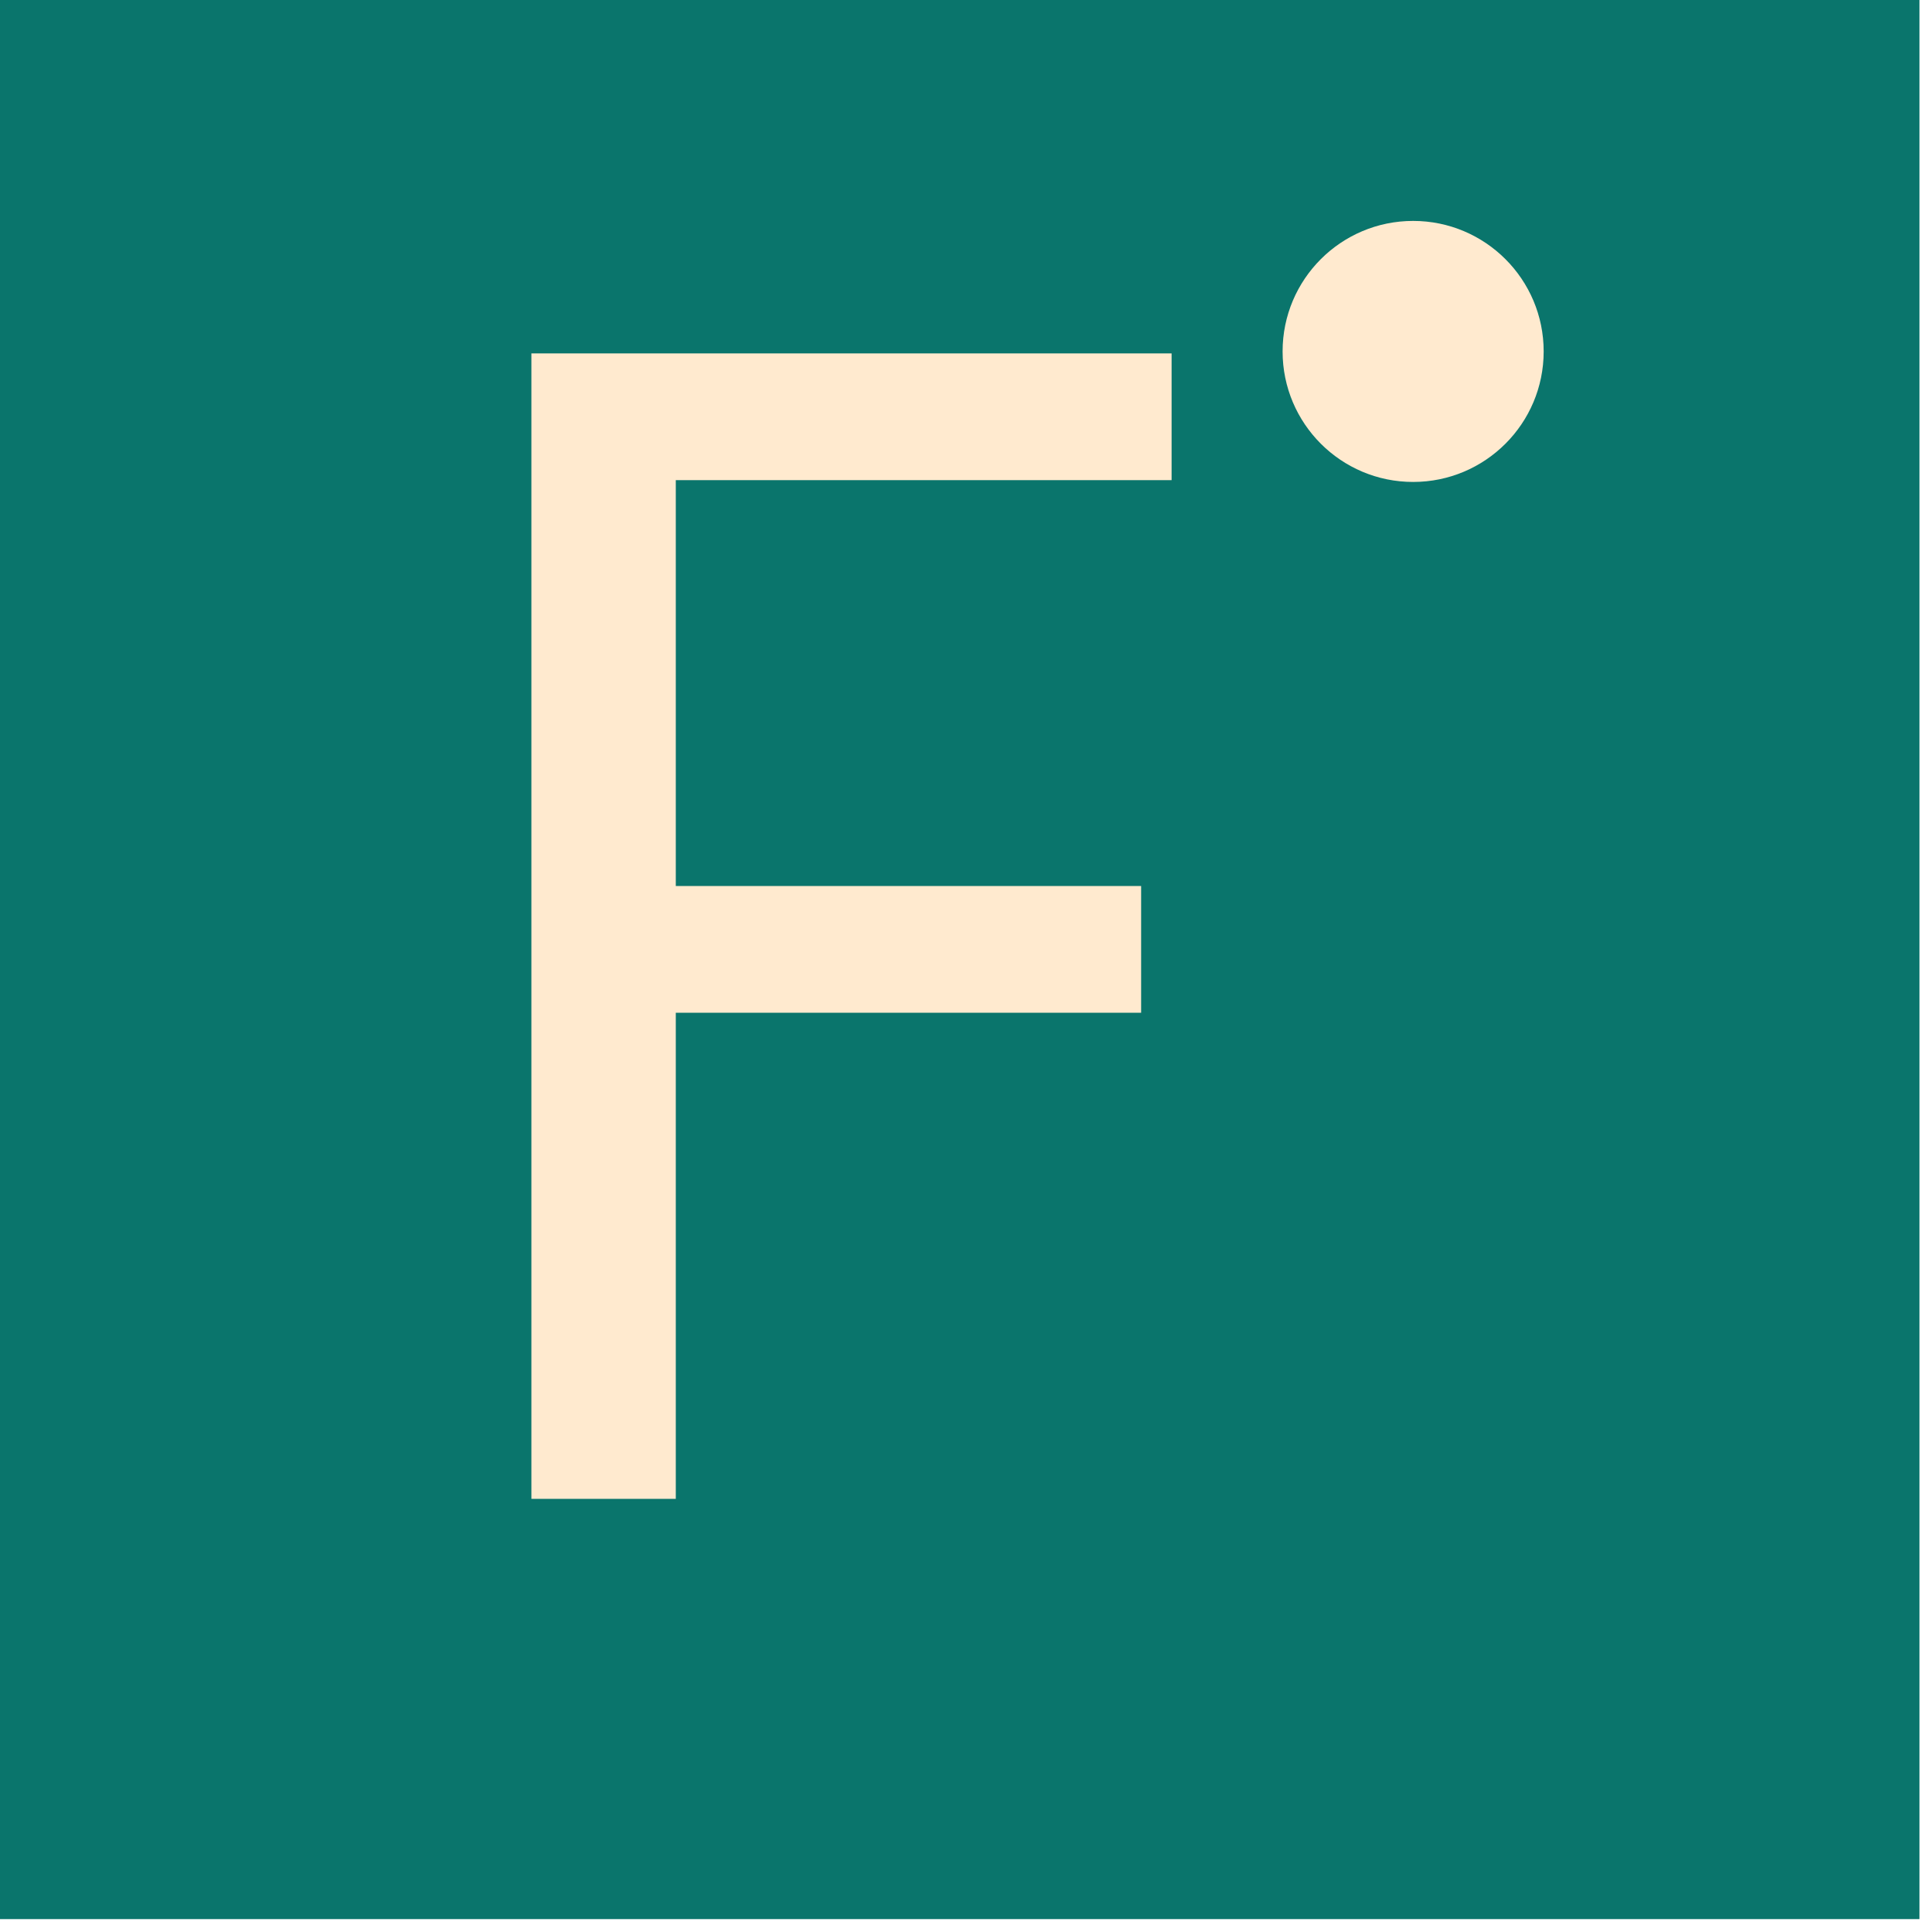
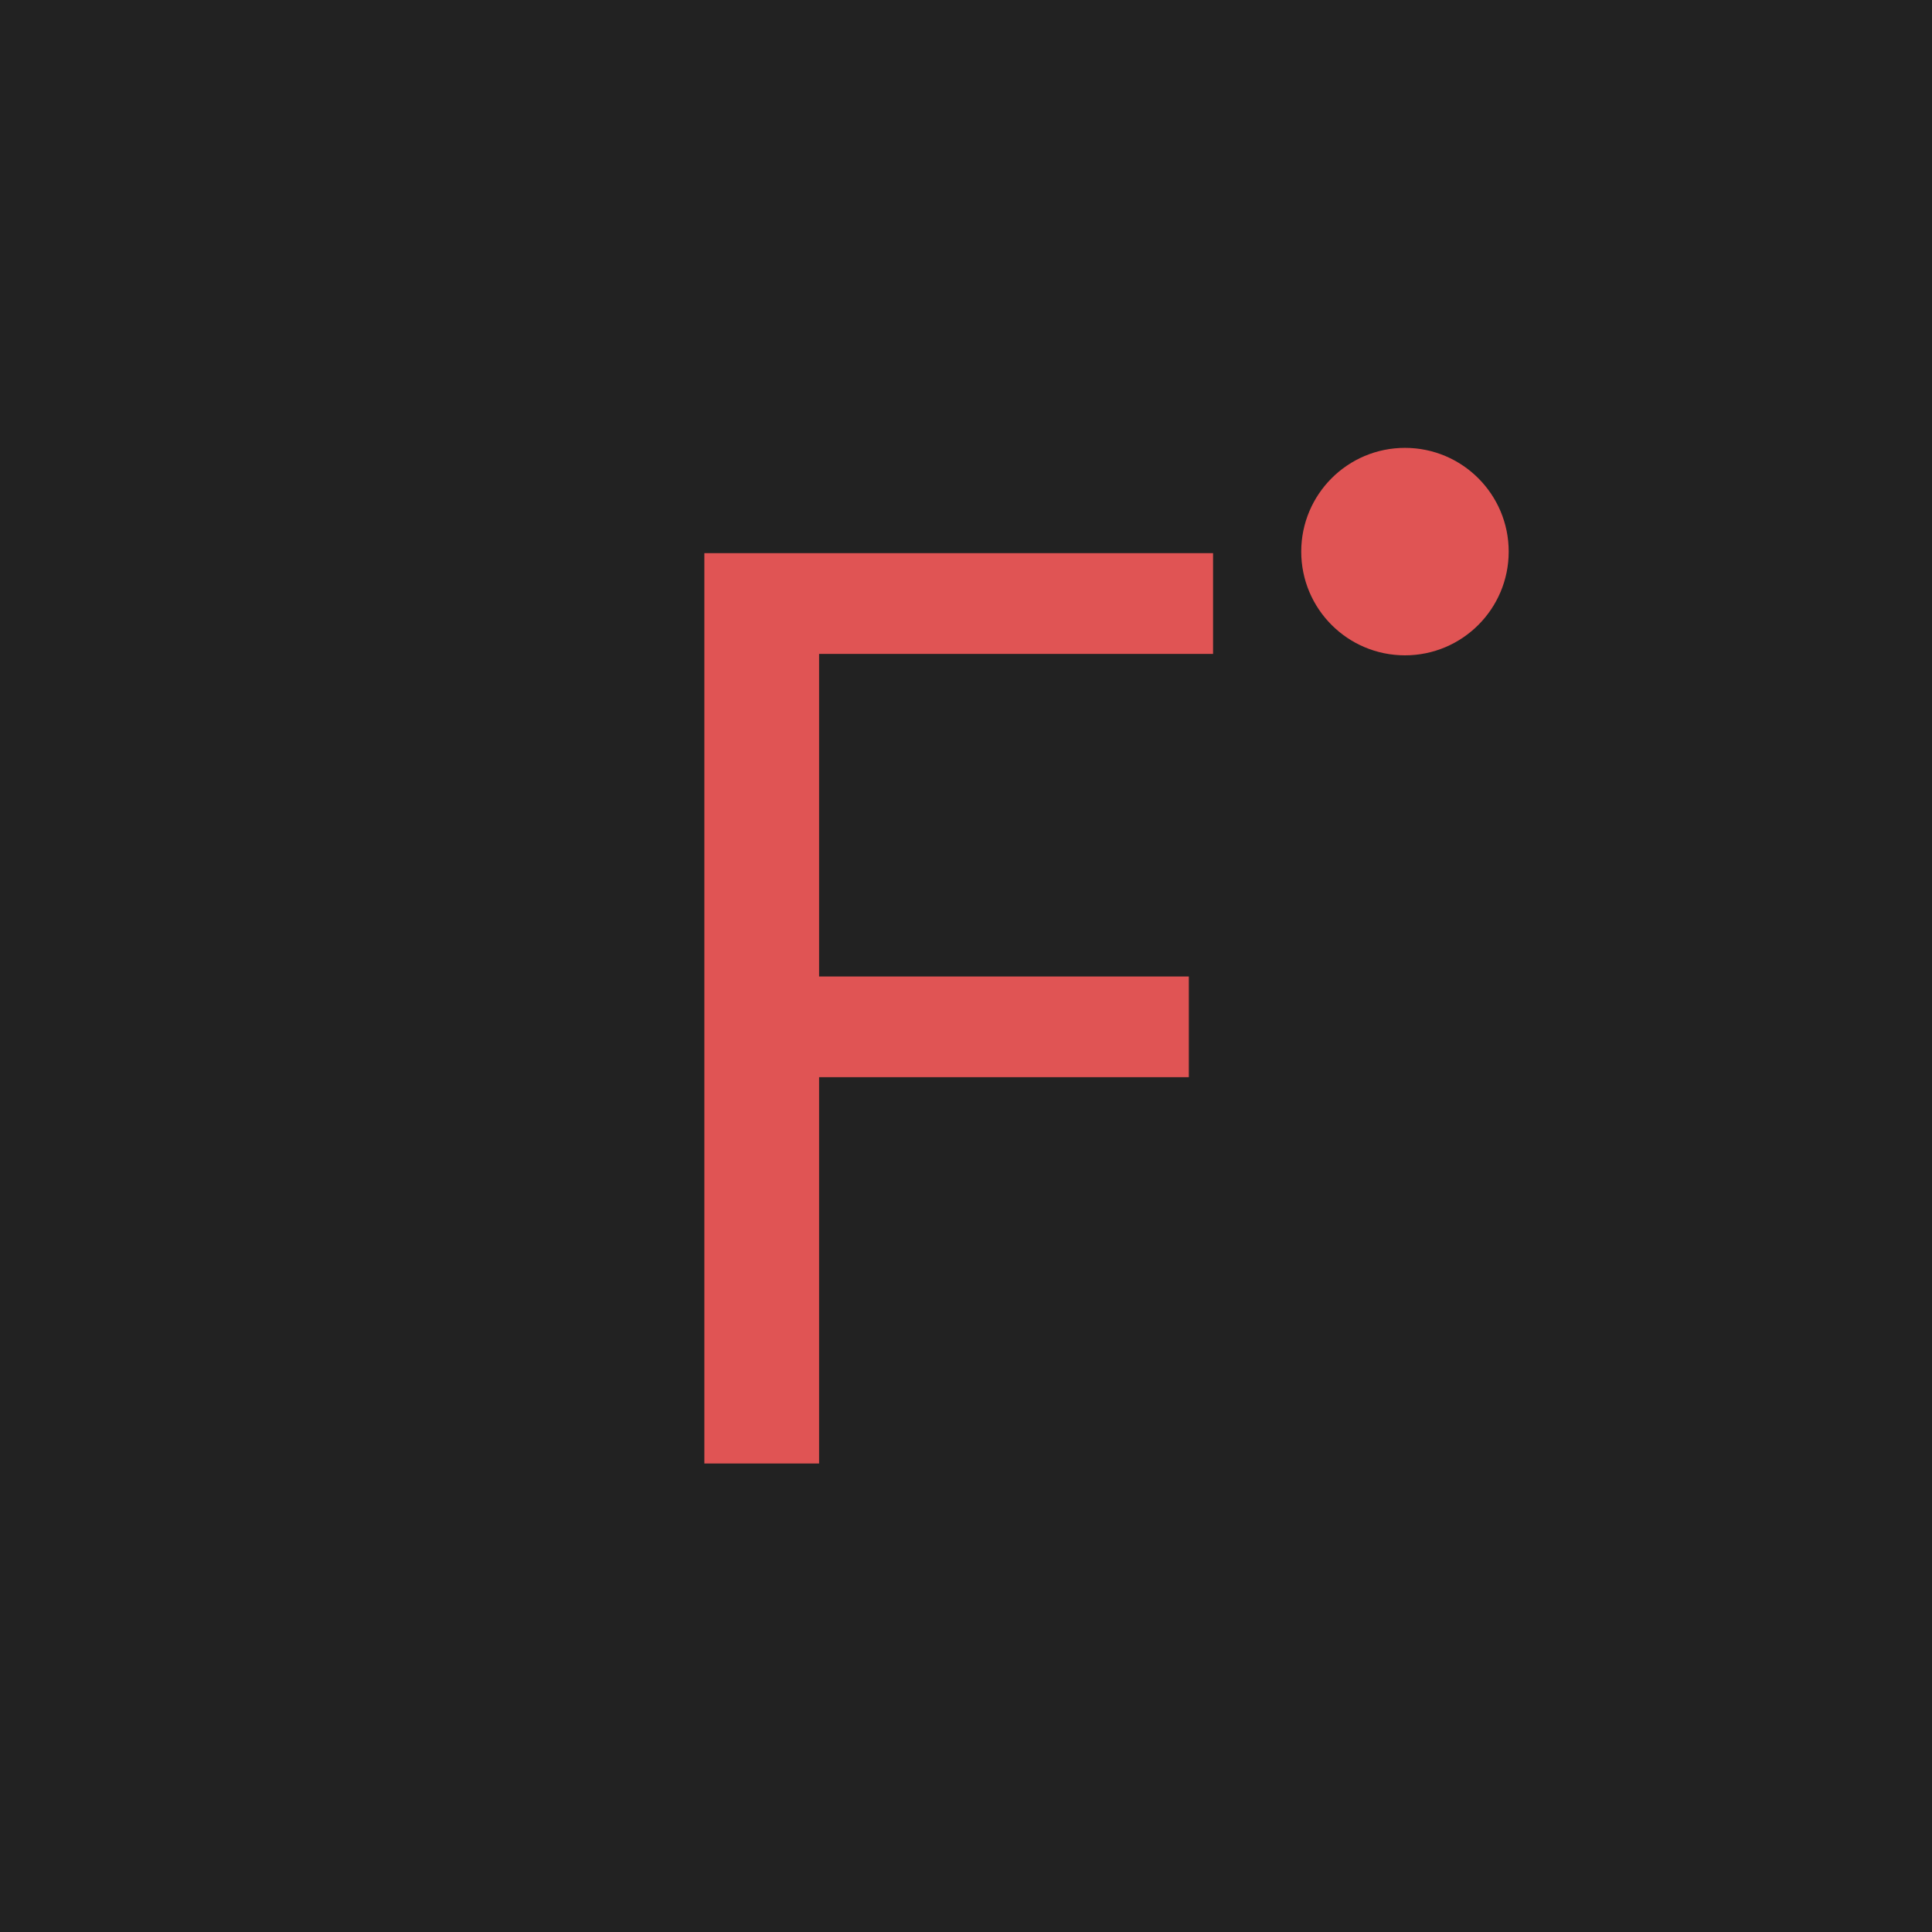
- <svg xmlns="http://www.w3.org/2000/svg" id="Layer_2" data-name="Layer 2" viewBox="0 0 512 515.44">
+ <svg xmlns="http://www.w3.org/2000/svg" id="Layer_2" data-name="Layer 2" viewBox="0 0 512 512">
  <defs>
    <style>
      .cls-1 {
-         font-family: NeganDEMO-Regular, 'Negan DEMO';
-         font-size: 428px;
+         fill: #222;
      }

-       .cls-1, .cls-2 {
-         fill: #ffeacf;
+       .cls-2 {
+         font-family: NeganDEMO-Regular, 'Negan DEMO';
+         font-size: 337.88px;
      }

-       .cls-3 {
-         fill: #0a756c;
+       .cls-2, .cls-3 {
+         fill: #e05454;
      }
    </style>
  </defs>
  <g id="Layer_1-2" data-name="Layer 1">
-     <rect class="cls-3" width="512" height="512" />
+     <rect class="cls-1" width="512" height="512" />
    <g>
-       <text class="cls-1" transform="translate(100.23 399.88)">
+       <text class="cls-2" transform="translate(153.88 387.84)">
        <tspan x="0" y="0">F</tspan>
      </text>
-       <circle class="cls-2" cx="376.94" cy="93.76" r="34.82" />
+       <circle class="cls-3" cx="372.33" cy="146.18" r="27.49" />
    </g>
  </g>
</svg>
